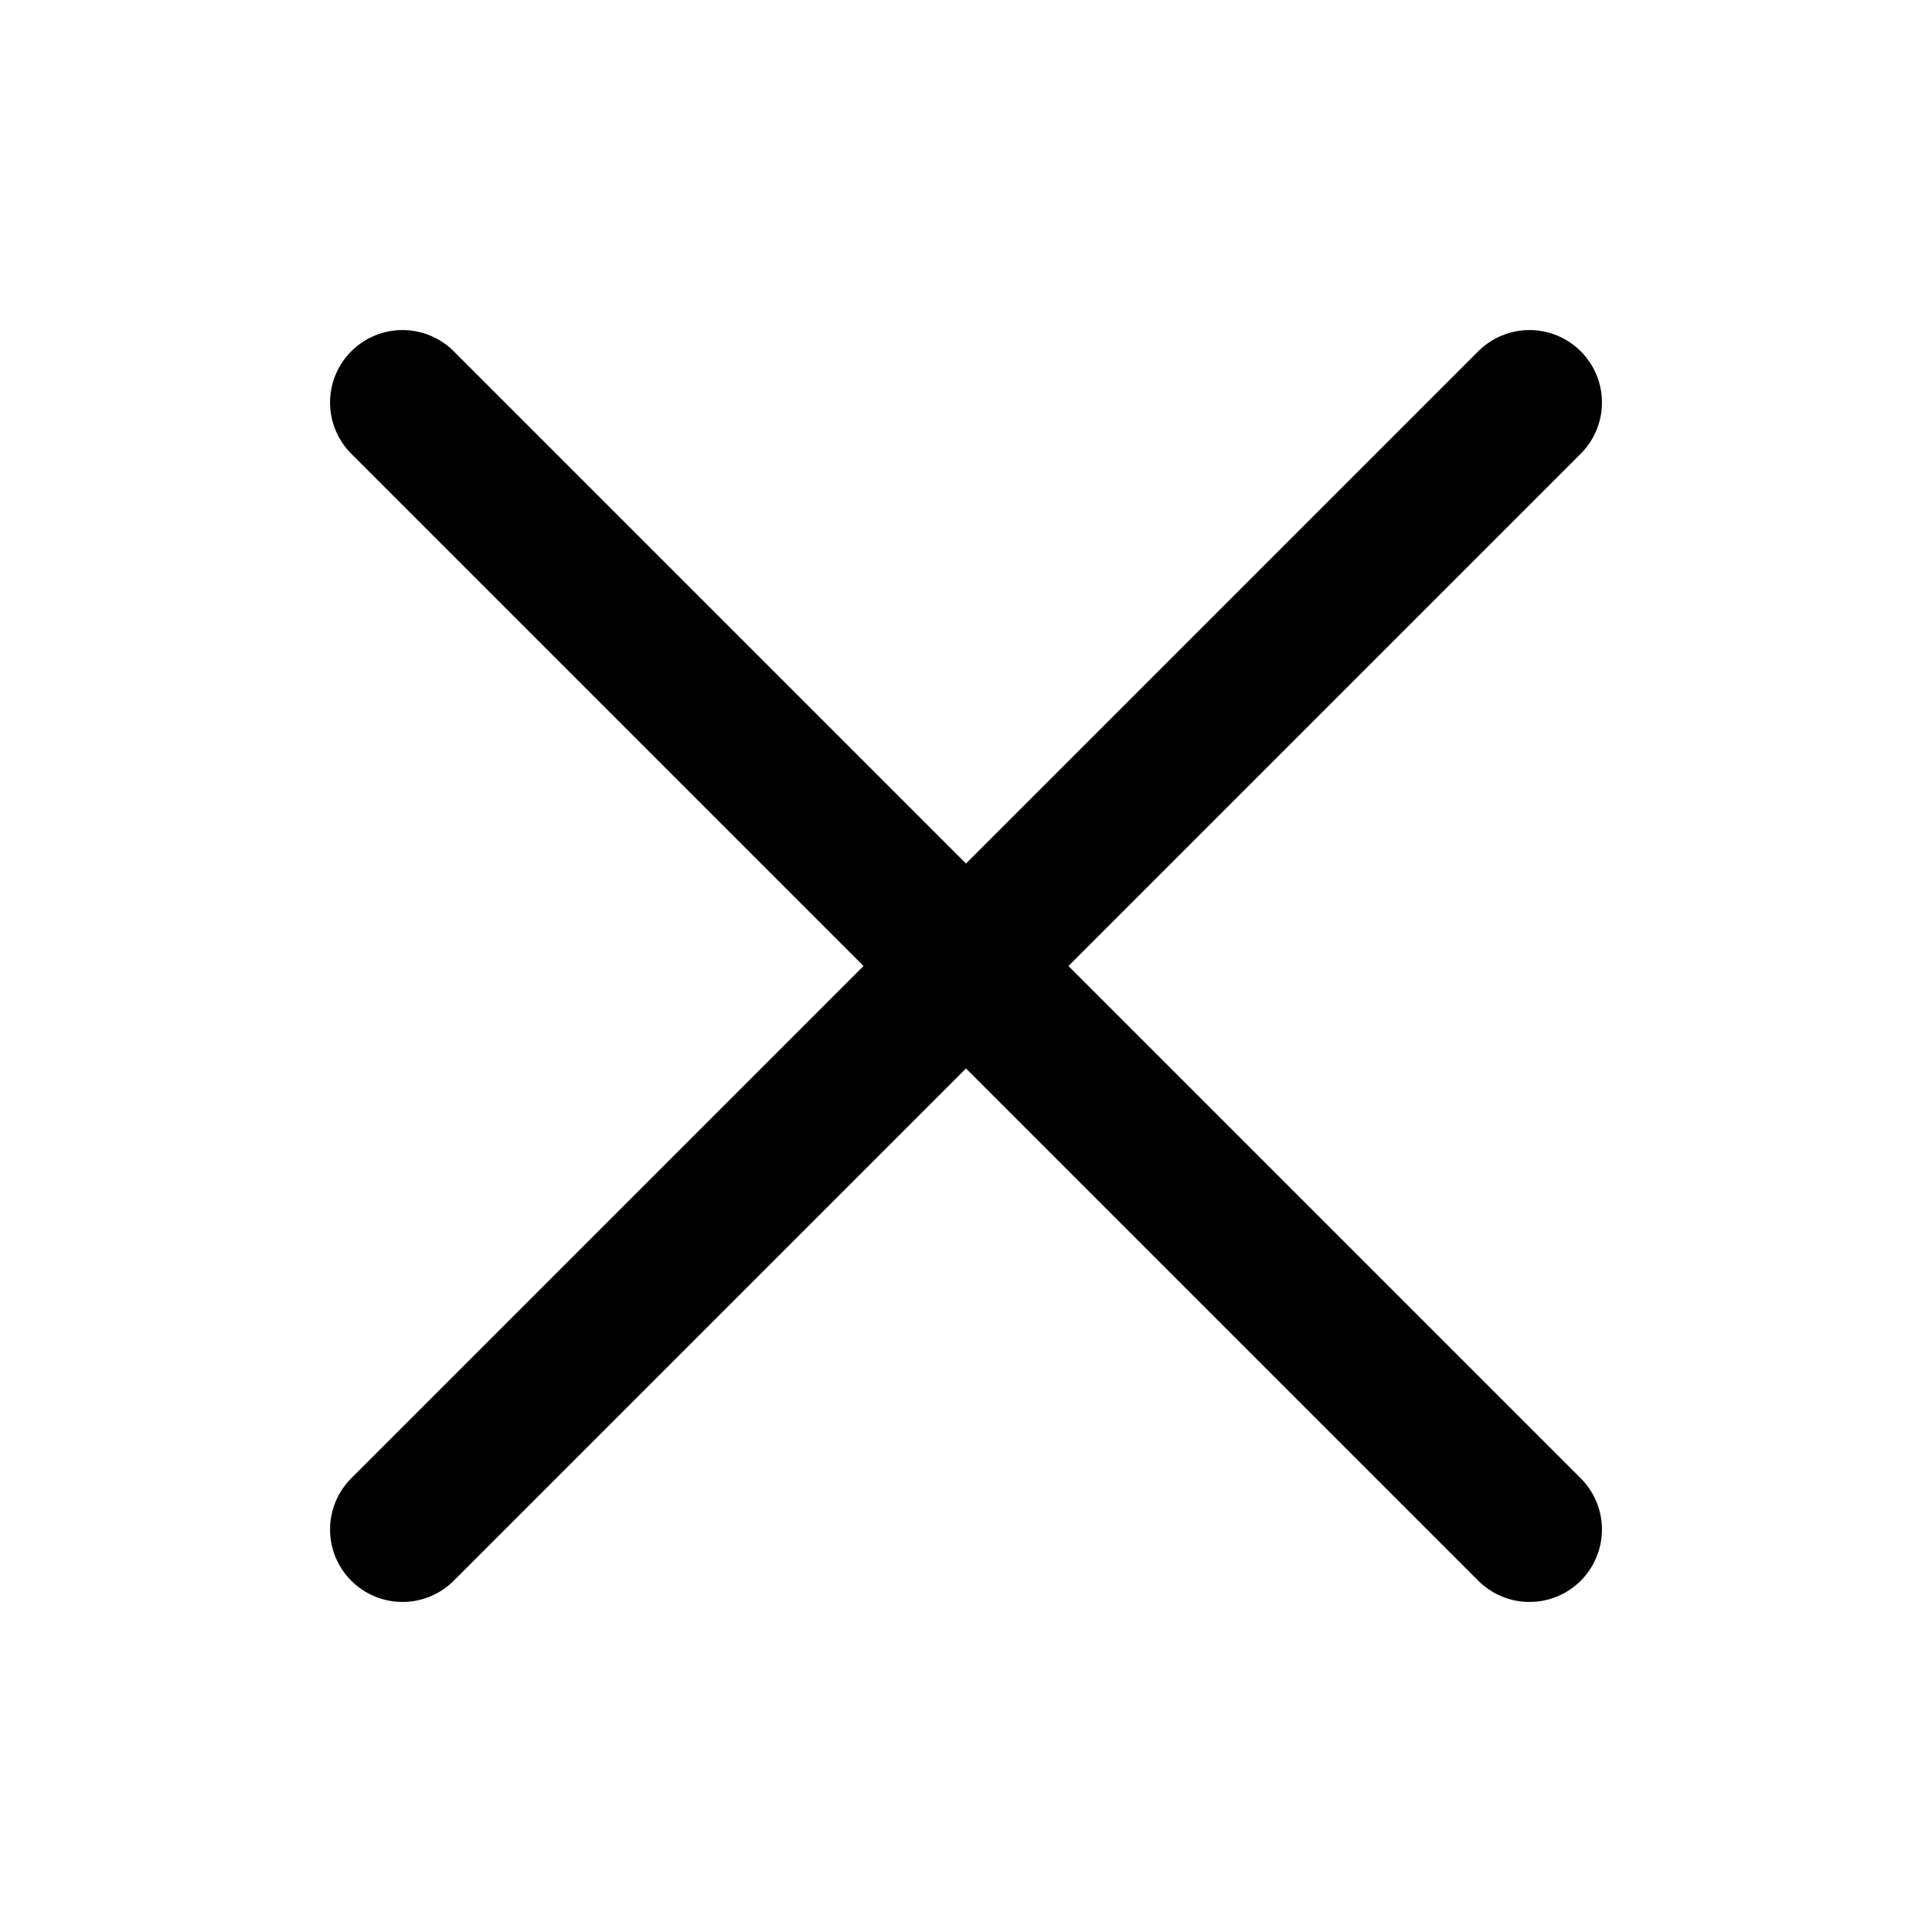
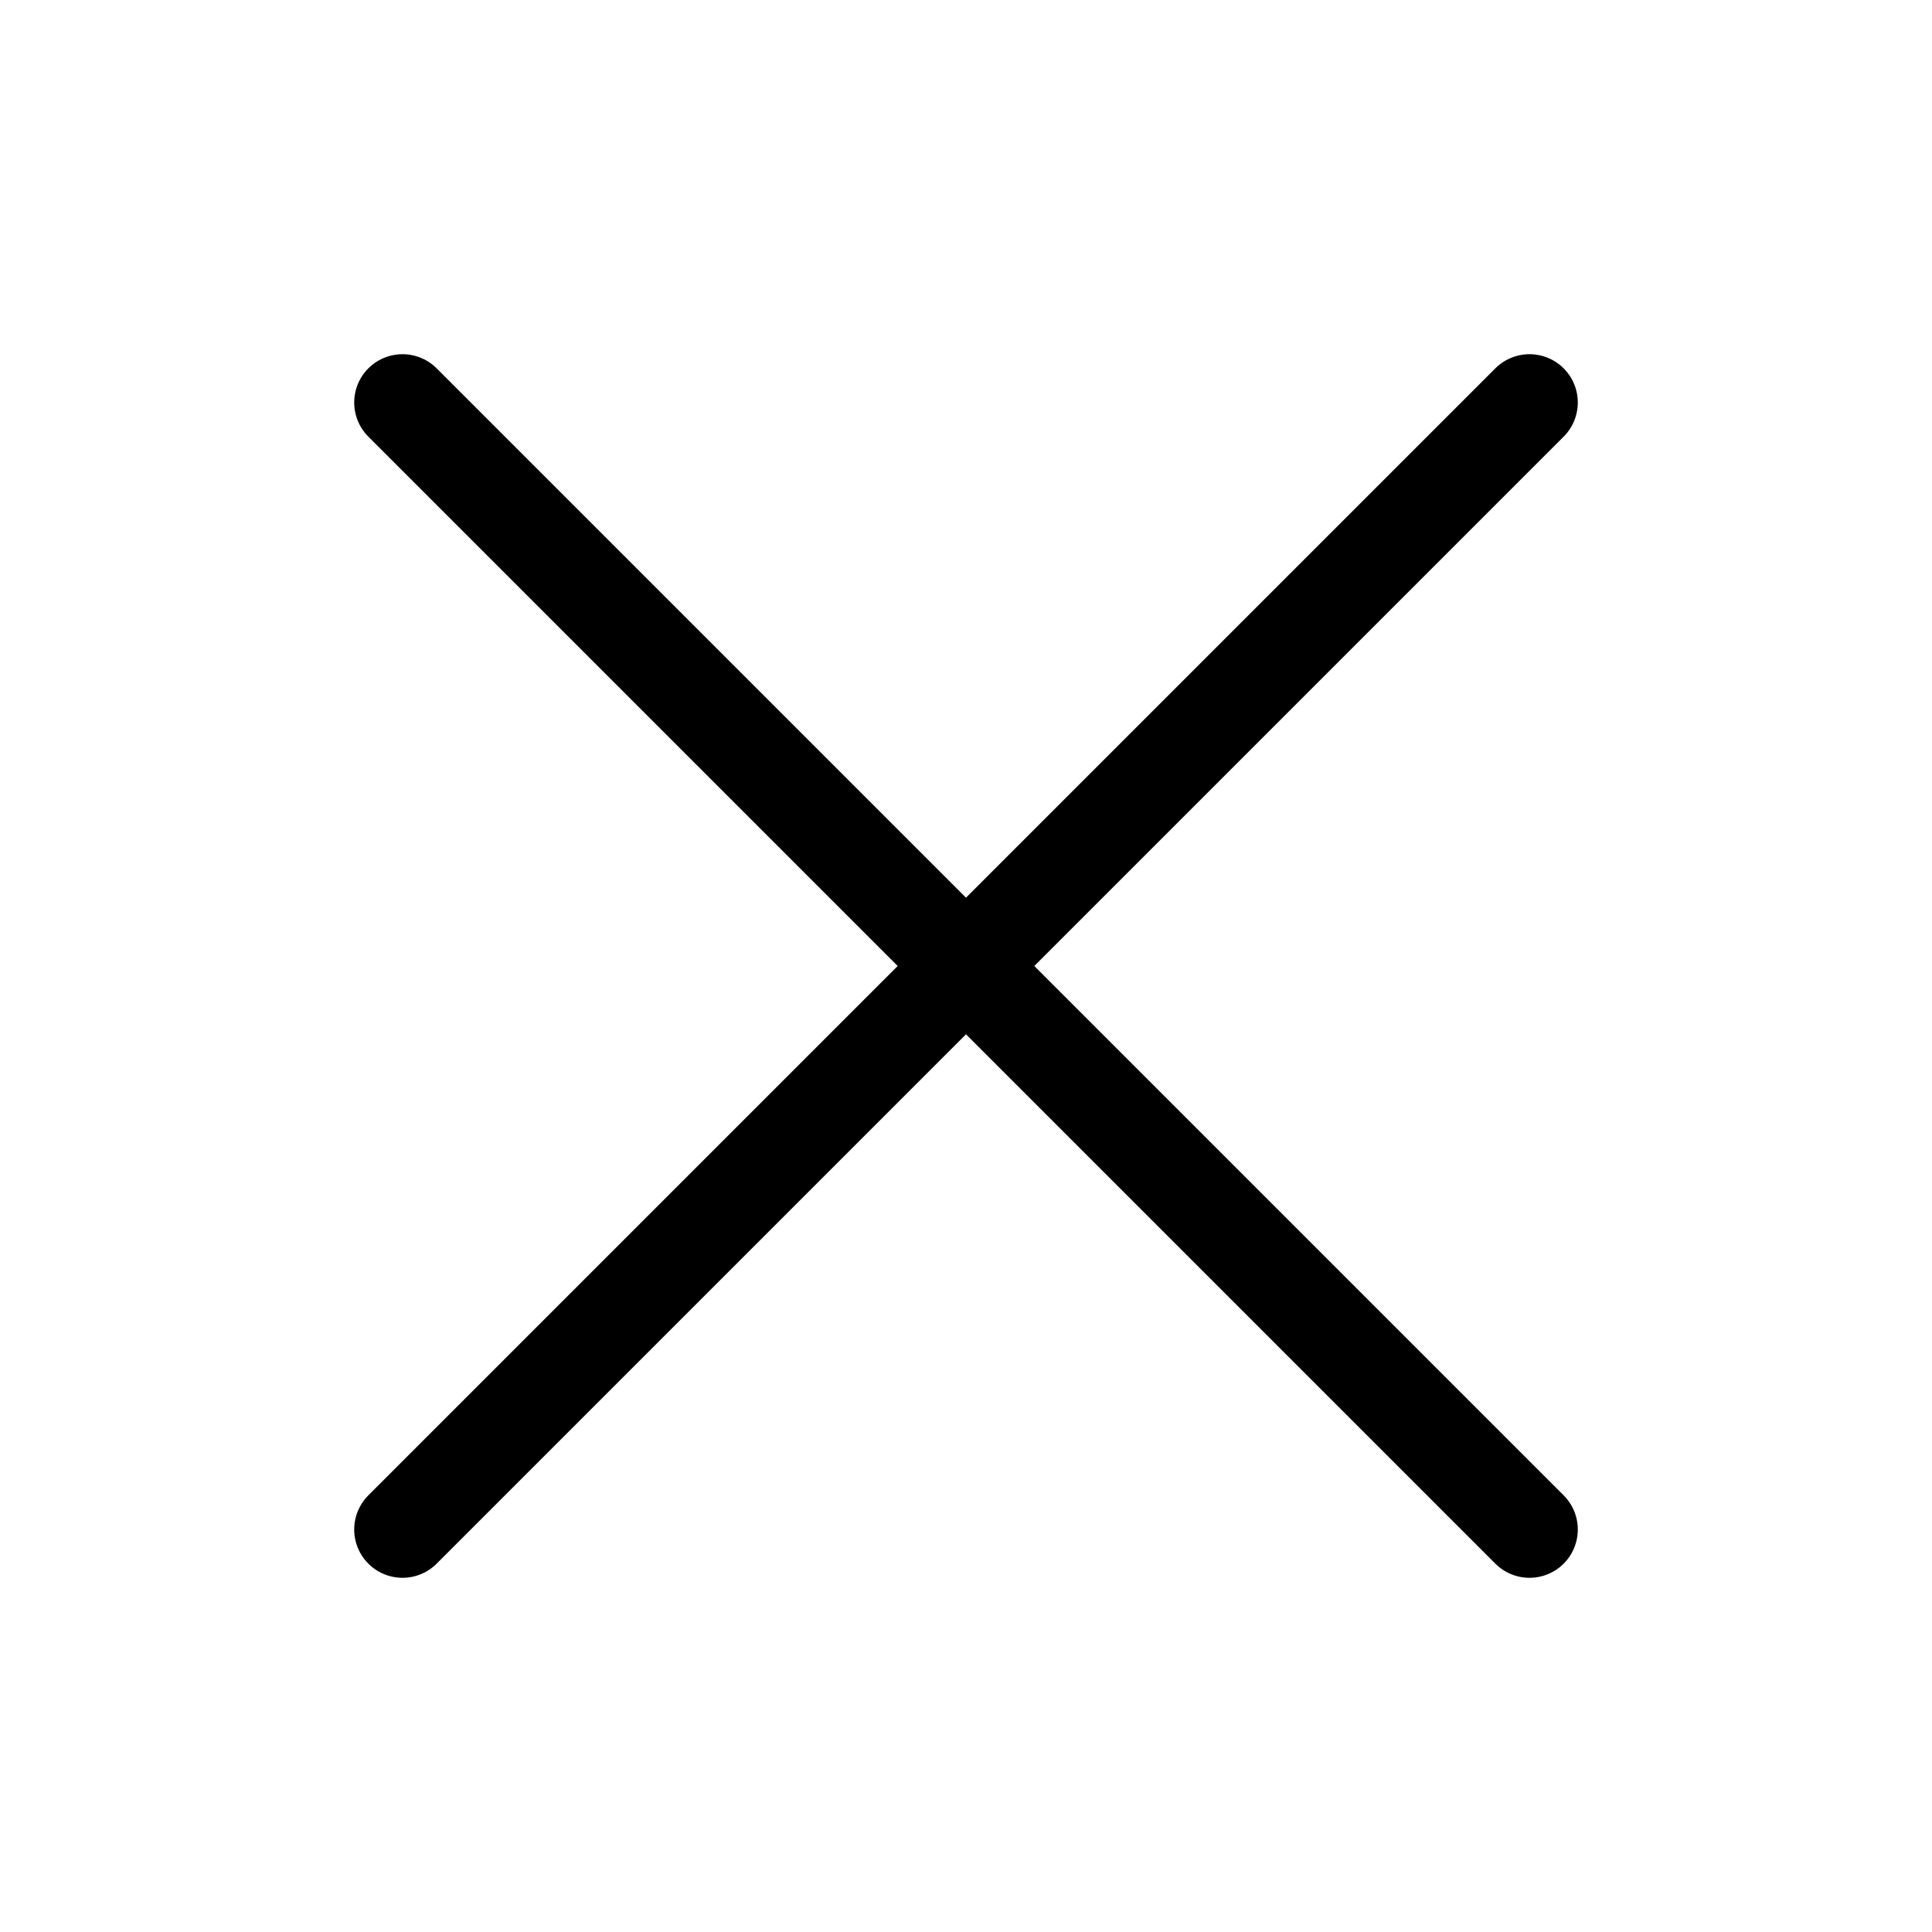
- <svg xmlns="http://www.w3.org/2000/svg" viewBox="0 0 24 24" fill="none" stroke="currentColor" stroke-width="1.8" stroke-linecap="round" stroke-linejoin="round">
+ <svg xmlns="http://www.w3.org/2000/svg" viewBox="0 0 24 24" fill="none" stroke="currentColor" stroke-width="1.2" stroke-linecap="round" stroke-linejoin="round">
  <path d="M 5 5 L 19 19" />
  <path d="M 19 5 L 5 19" />
</svg>
